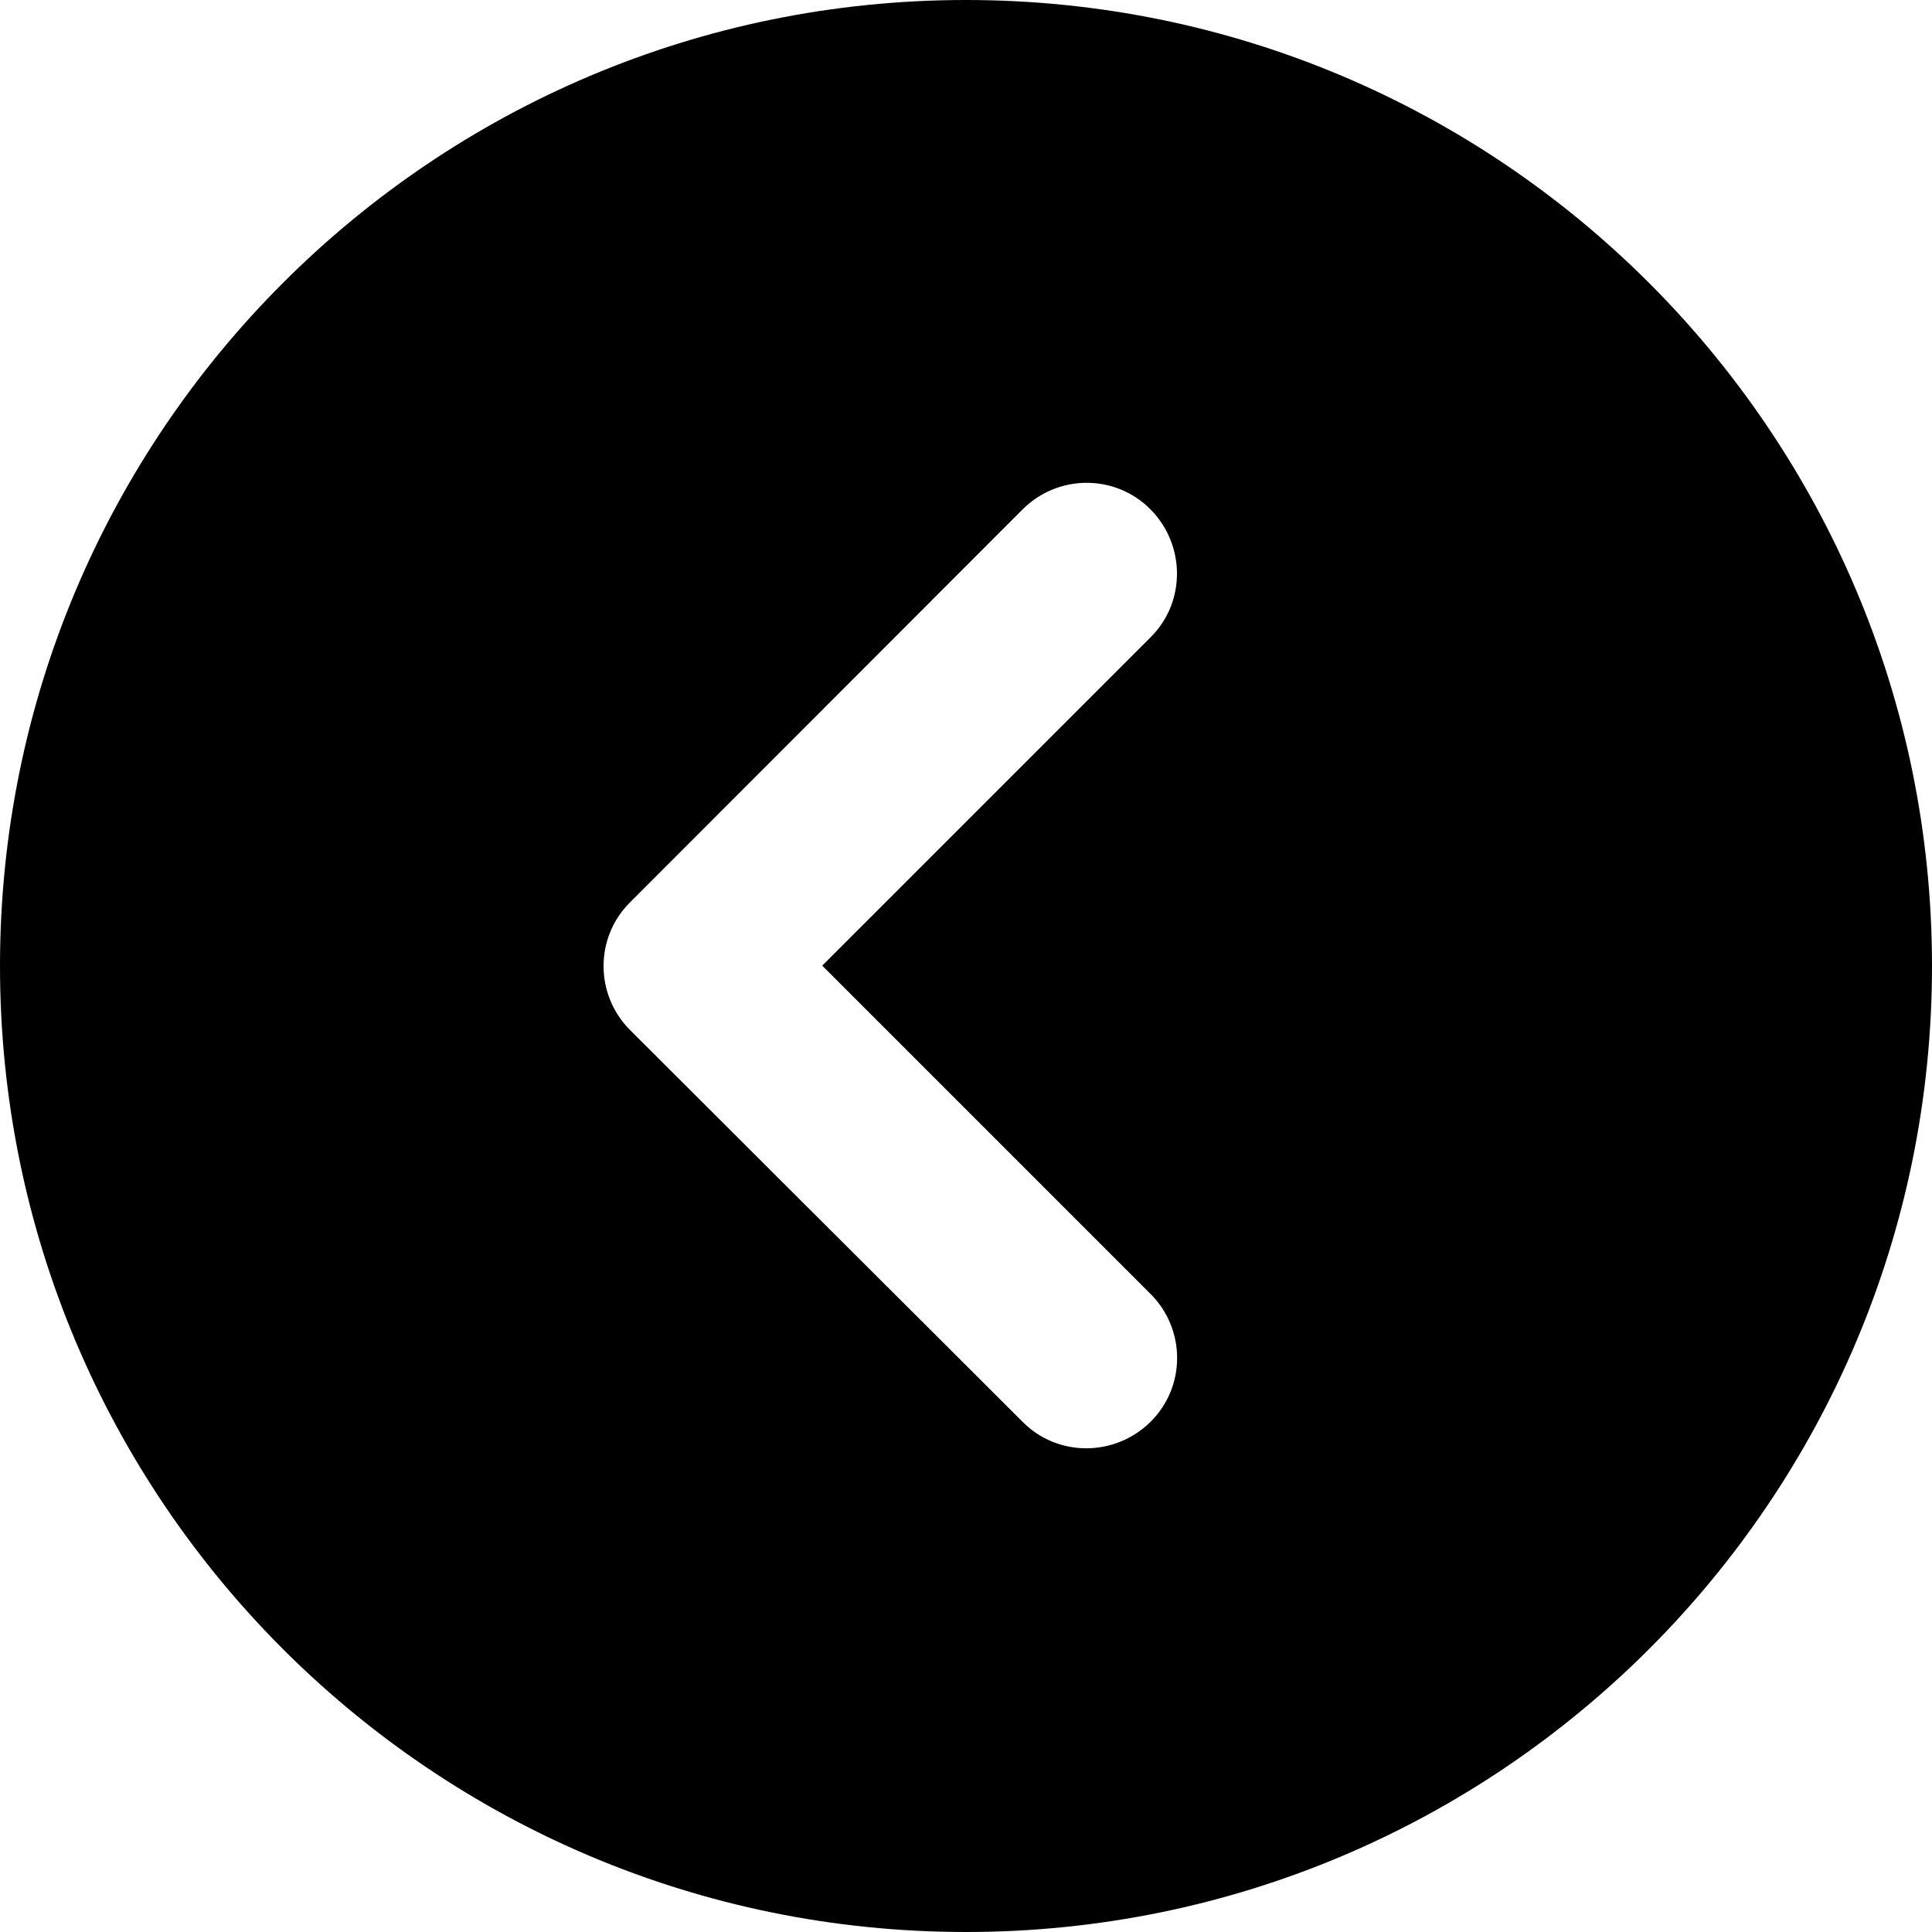
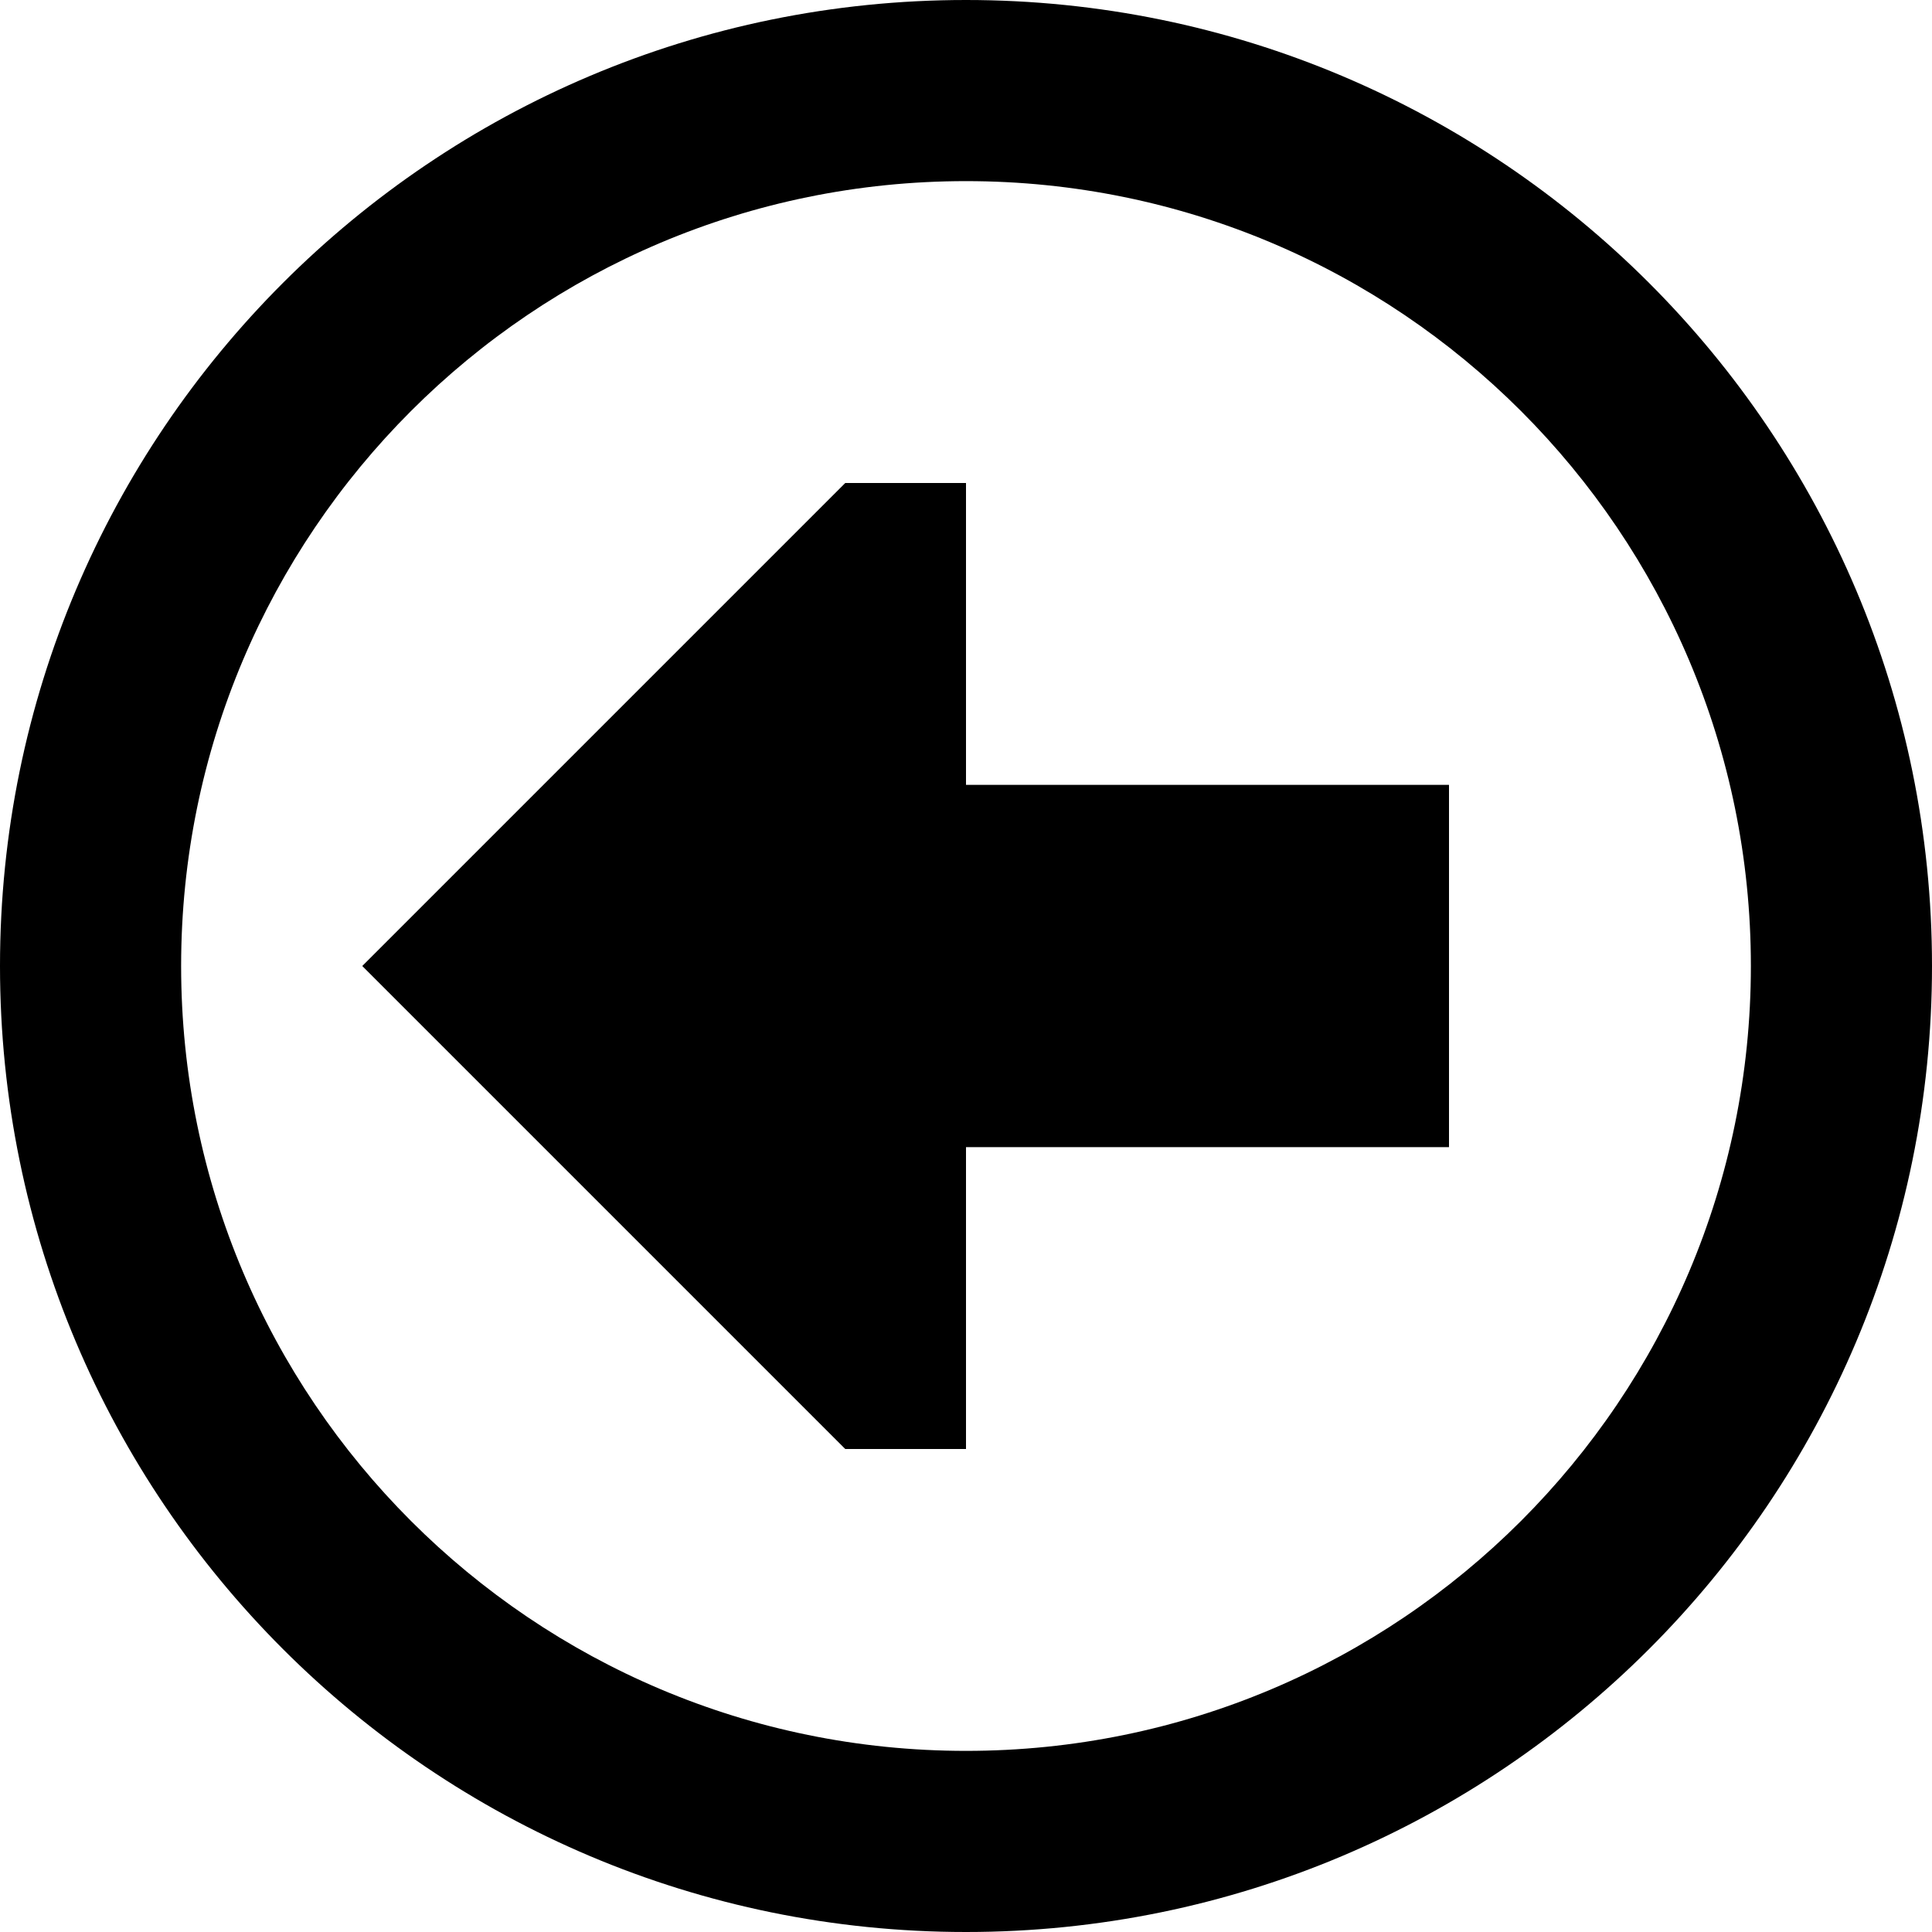
<svg xmlns="http://www.w3.org/2000/svg" viewBox="0 0 512 512">
-   <path d="M512 256A256 256 0 1 0 0 256a256 256 0 1 0 512 0zM271 135c9.4-9.4 24.6-9.4 33.9 0s9.4 24.6 0 33.9l-87 87 87 87c9.4 9.4 9.4 24.6 0 33.9s-24.6 9.4-33.9 0L167 273c-9.4-9.4-9.4-24.6 0-33.9L271 135z" />
+   <path d="M48 256a208 208 0 1 1 416 0A208 208 0 1 1 48 256zm464 0A256 256 0 1 0 0 256a256 256 0 1 0 512 0zM256 128l-32 0L96 256 224 384l32 0 0-80 128 0 0-96-128 0 0-80z" />
</svg>
